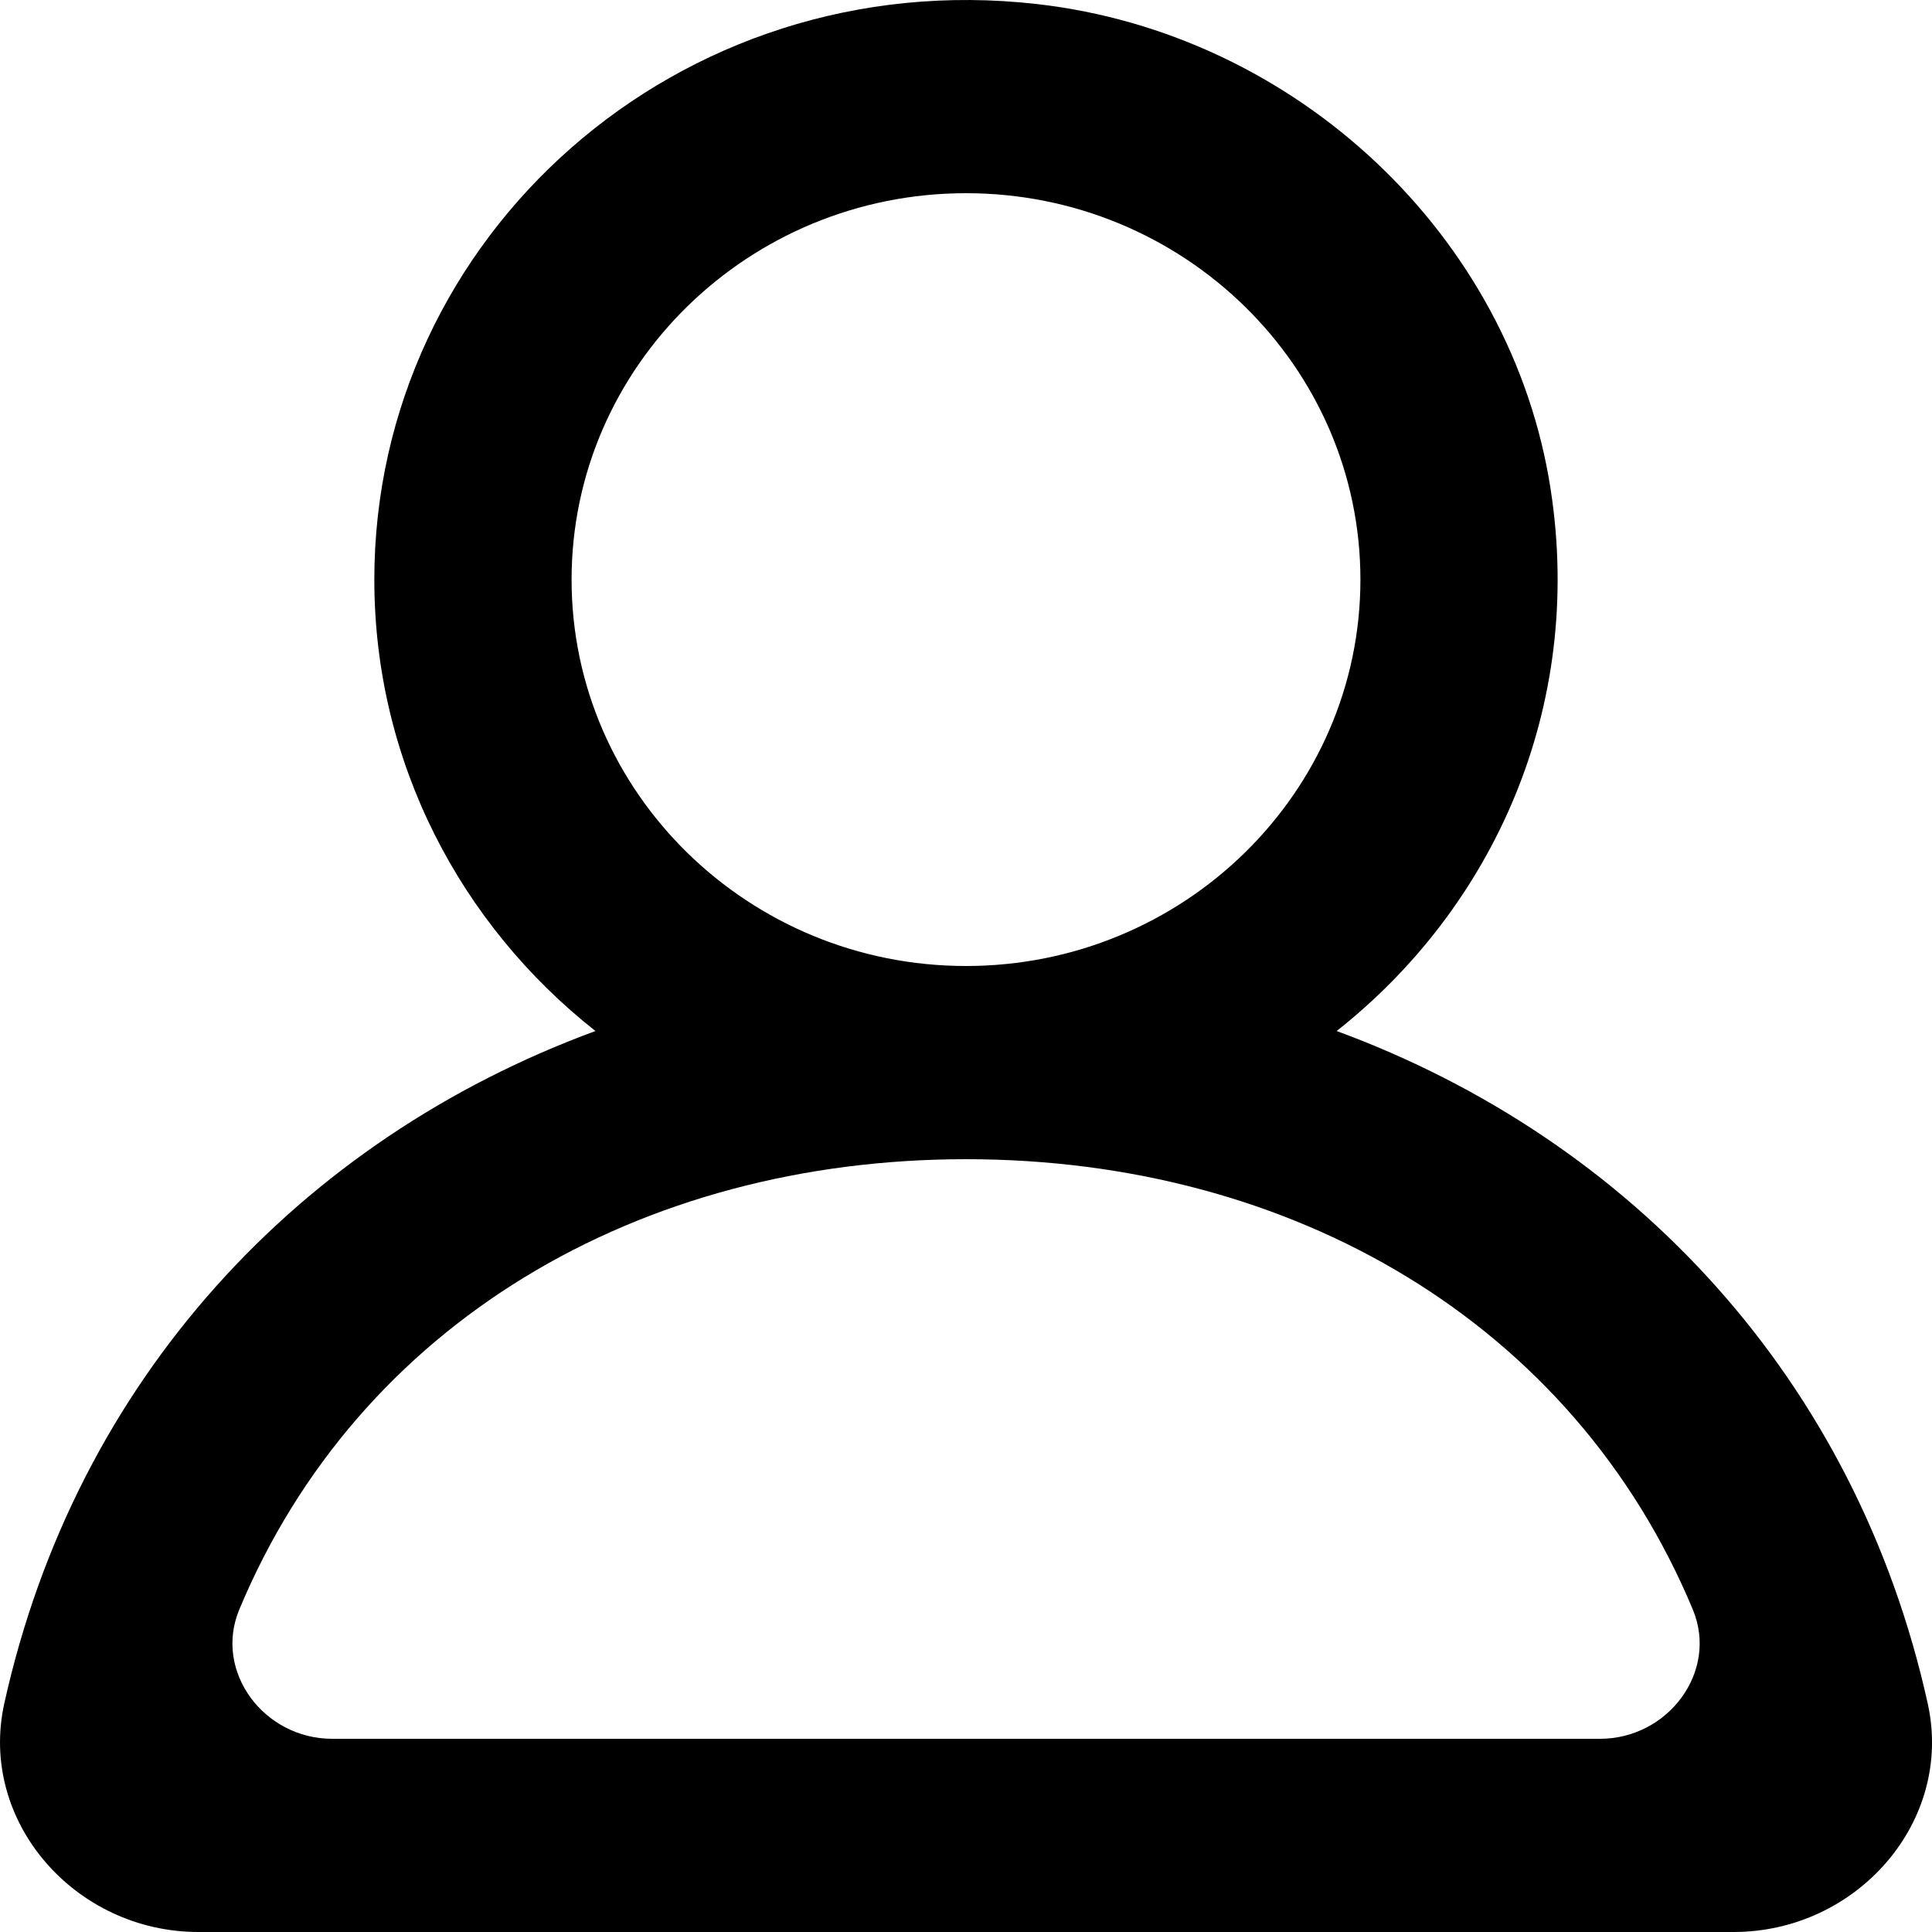
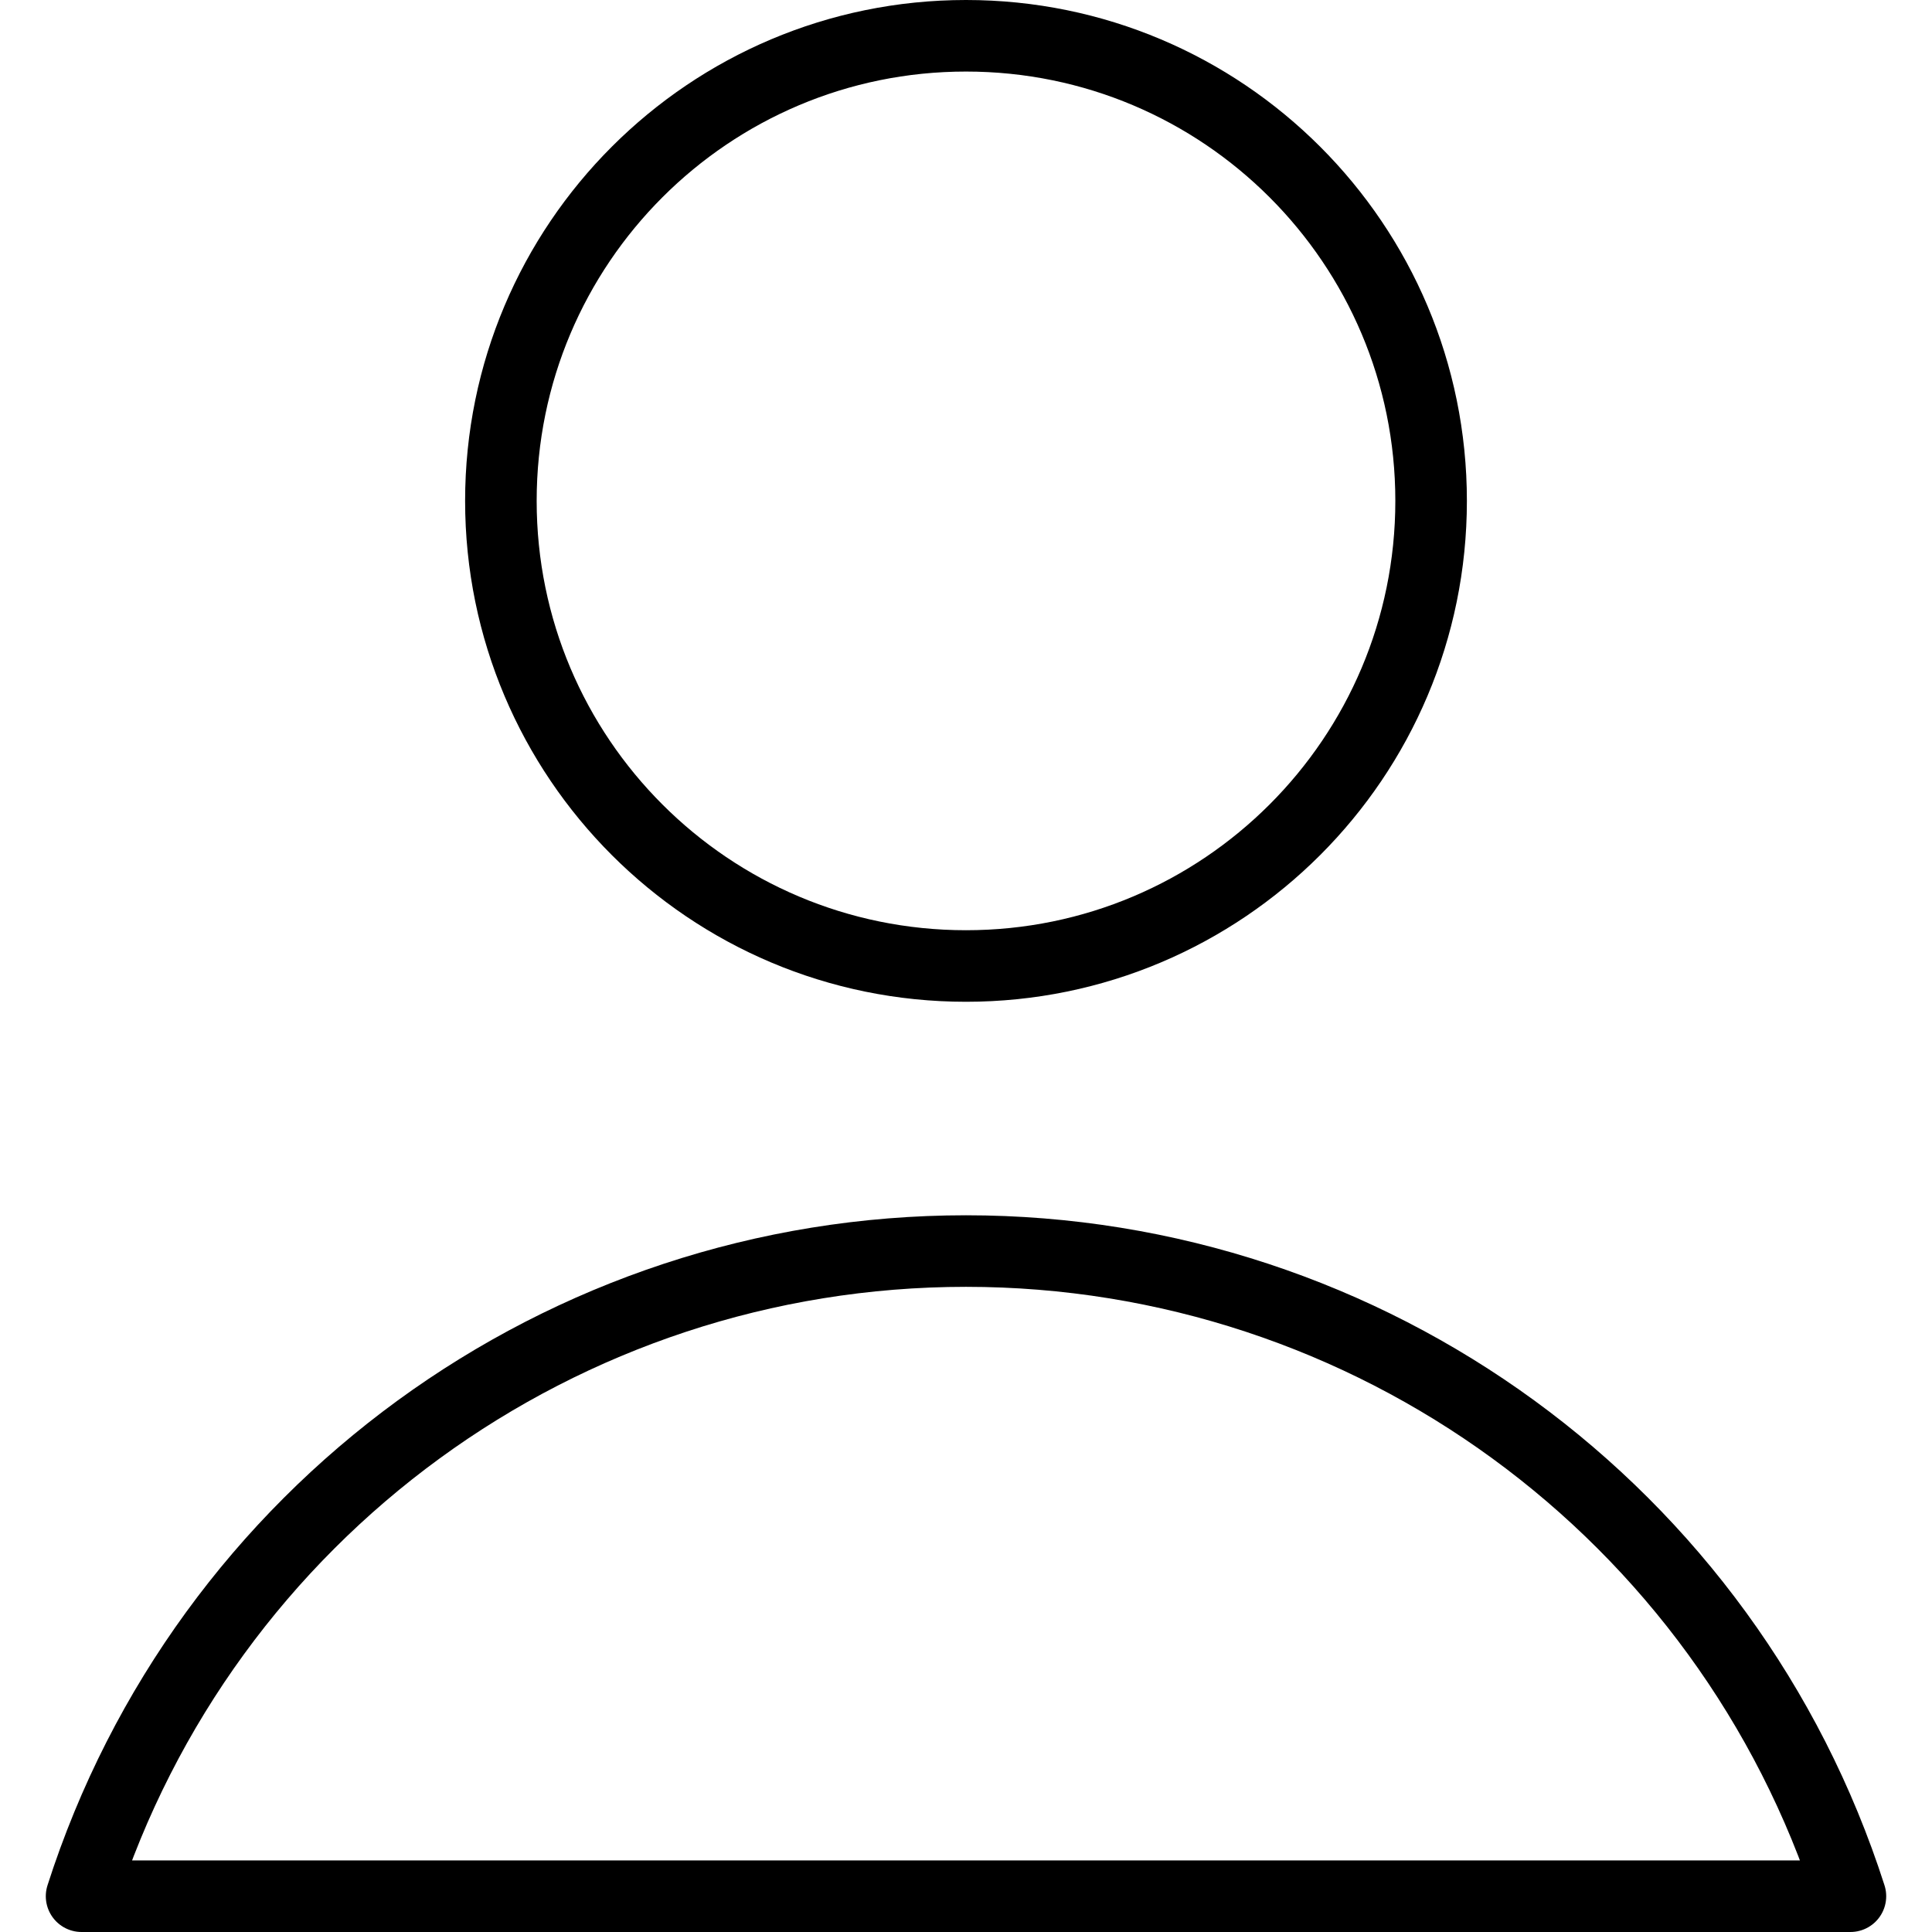
- <svg xmlns="http://www.w3.org/2000/svg" width="800px" height="800px" viewBox="0 0 20 20" version="1.1">
-   <defs>
- 
- </defs>
-   <g id="Page-1" stroke-width="10" fill="none" fill-rule="evenodd" stroke="">
-     <g id="Dribbble-Light-Preview" transform="translate(-140, -2159)" fill="#000000">
-       <g id="icons" transform="translate(56, 160)">
-         <path d="M100.563,2017 L87.438,2017 C86.732,2017 86.21,2016.303 86.477,2015.662 C87.713,2012.698 90.617,2011 94,2011 C97.384,2011 100.288,2012.698 101.524,2015.662 C101.791,2016.303 101.269,2017 100.563,2017 M89.917,2005 C89.917,2002.794 91.749,2001 94,2001 C96.252,2001 98.083,2002.794 98.083,2005 C98.083,2007.206 96.252,2009 94,2009 C91.749,2009 89.917,2007.206 89.917,2005 M103.956,2016.636 C103.214,2013.277 100.892,2010.798 97.837,2009.673 C99.456,2008.396 100.4,2006.331 100.053,2004.07 C99.651,2001.447 97.424,1999.348 94.735,1999.042 C91.023,1998.619 87.875,2001.449 87.875,2005 C87.875,2006.89 88.769,2008.574 90.164,2009.673 C87.107,2010.798 84.787,2013.277 84.044,2016.636 C83.775,2017.857 84.779,2019 86.054,2019 L101.946,2019 C103.222,2019 104.226,2017.857 103.956,2016.636" id="profile_round-[#1342]">
- 
- </path>
-       </g>
-     </g>
+ <svg xmlns="http://www.w3.org/2000/svg" viewBox="0.25 0.25 13.5 13.5" height="64" width="64" stroke-width="0.5">
+   <g>
+     <circle cx="7" cy="3.75" r="3.25" fill="none" stroke="#000000" stroke-linecap="round" stroke-linejoin="round" />
+     <path d="M13.18,13.5a6.49,6.49,0,0,0-12.36,0Z" fill="none" stroke="#000000" stroke-linecap="round" stroke-linejoin="round" />
  </g>
</svg>
